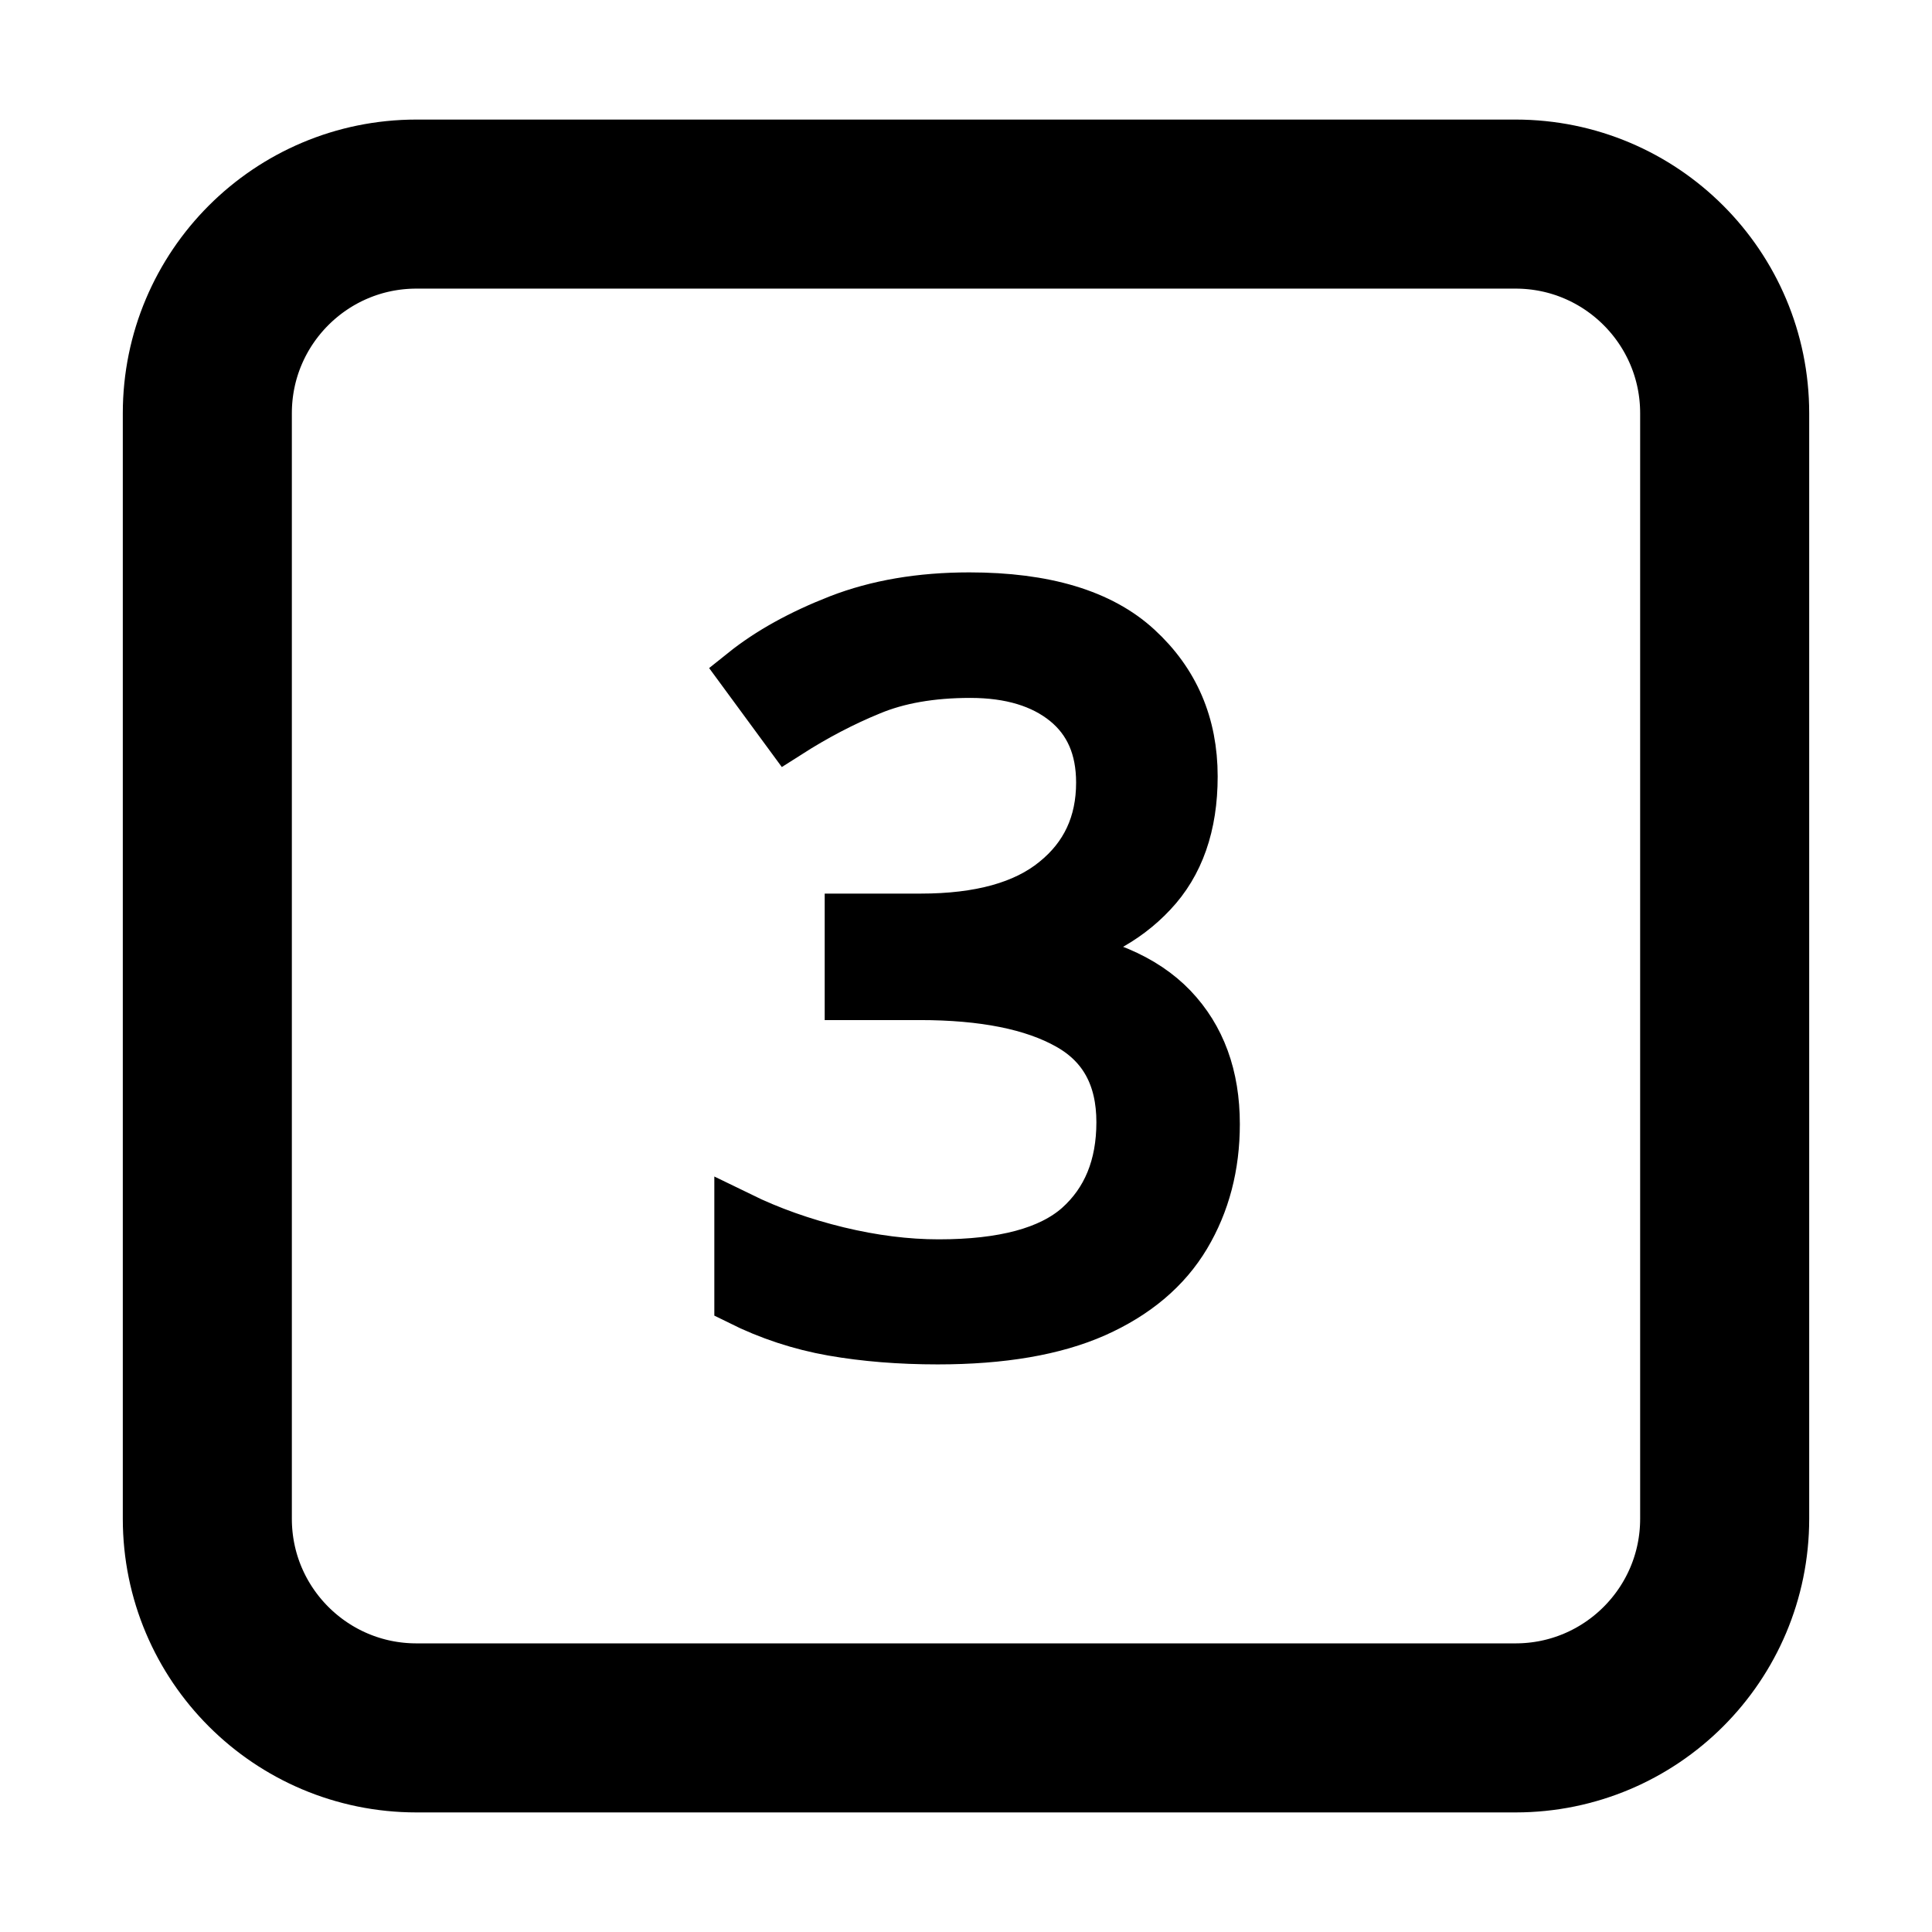
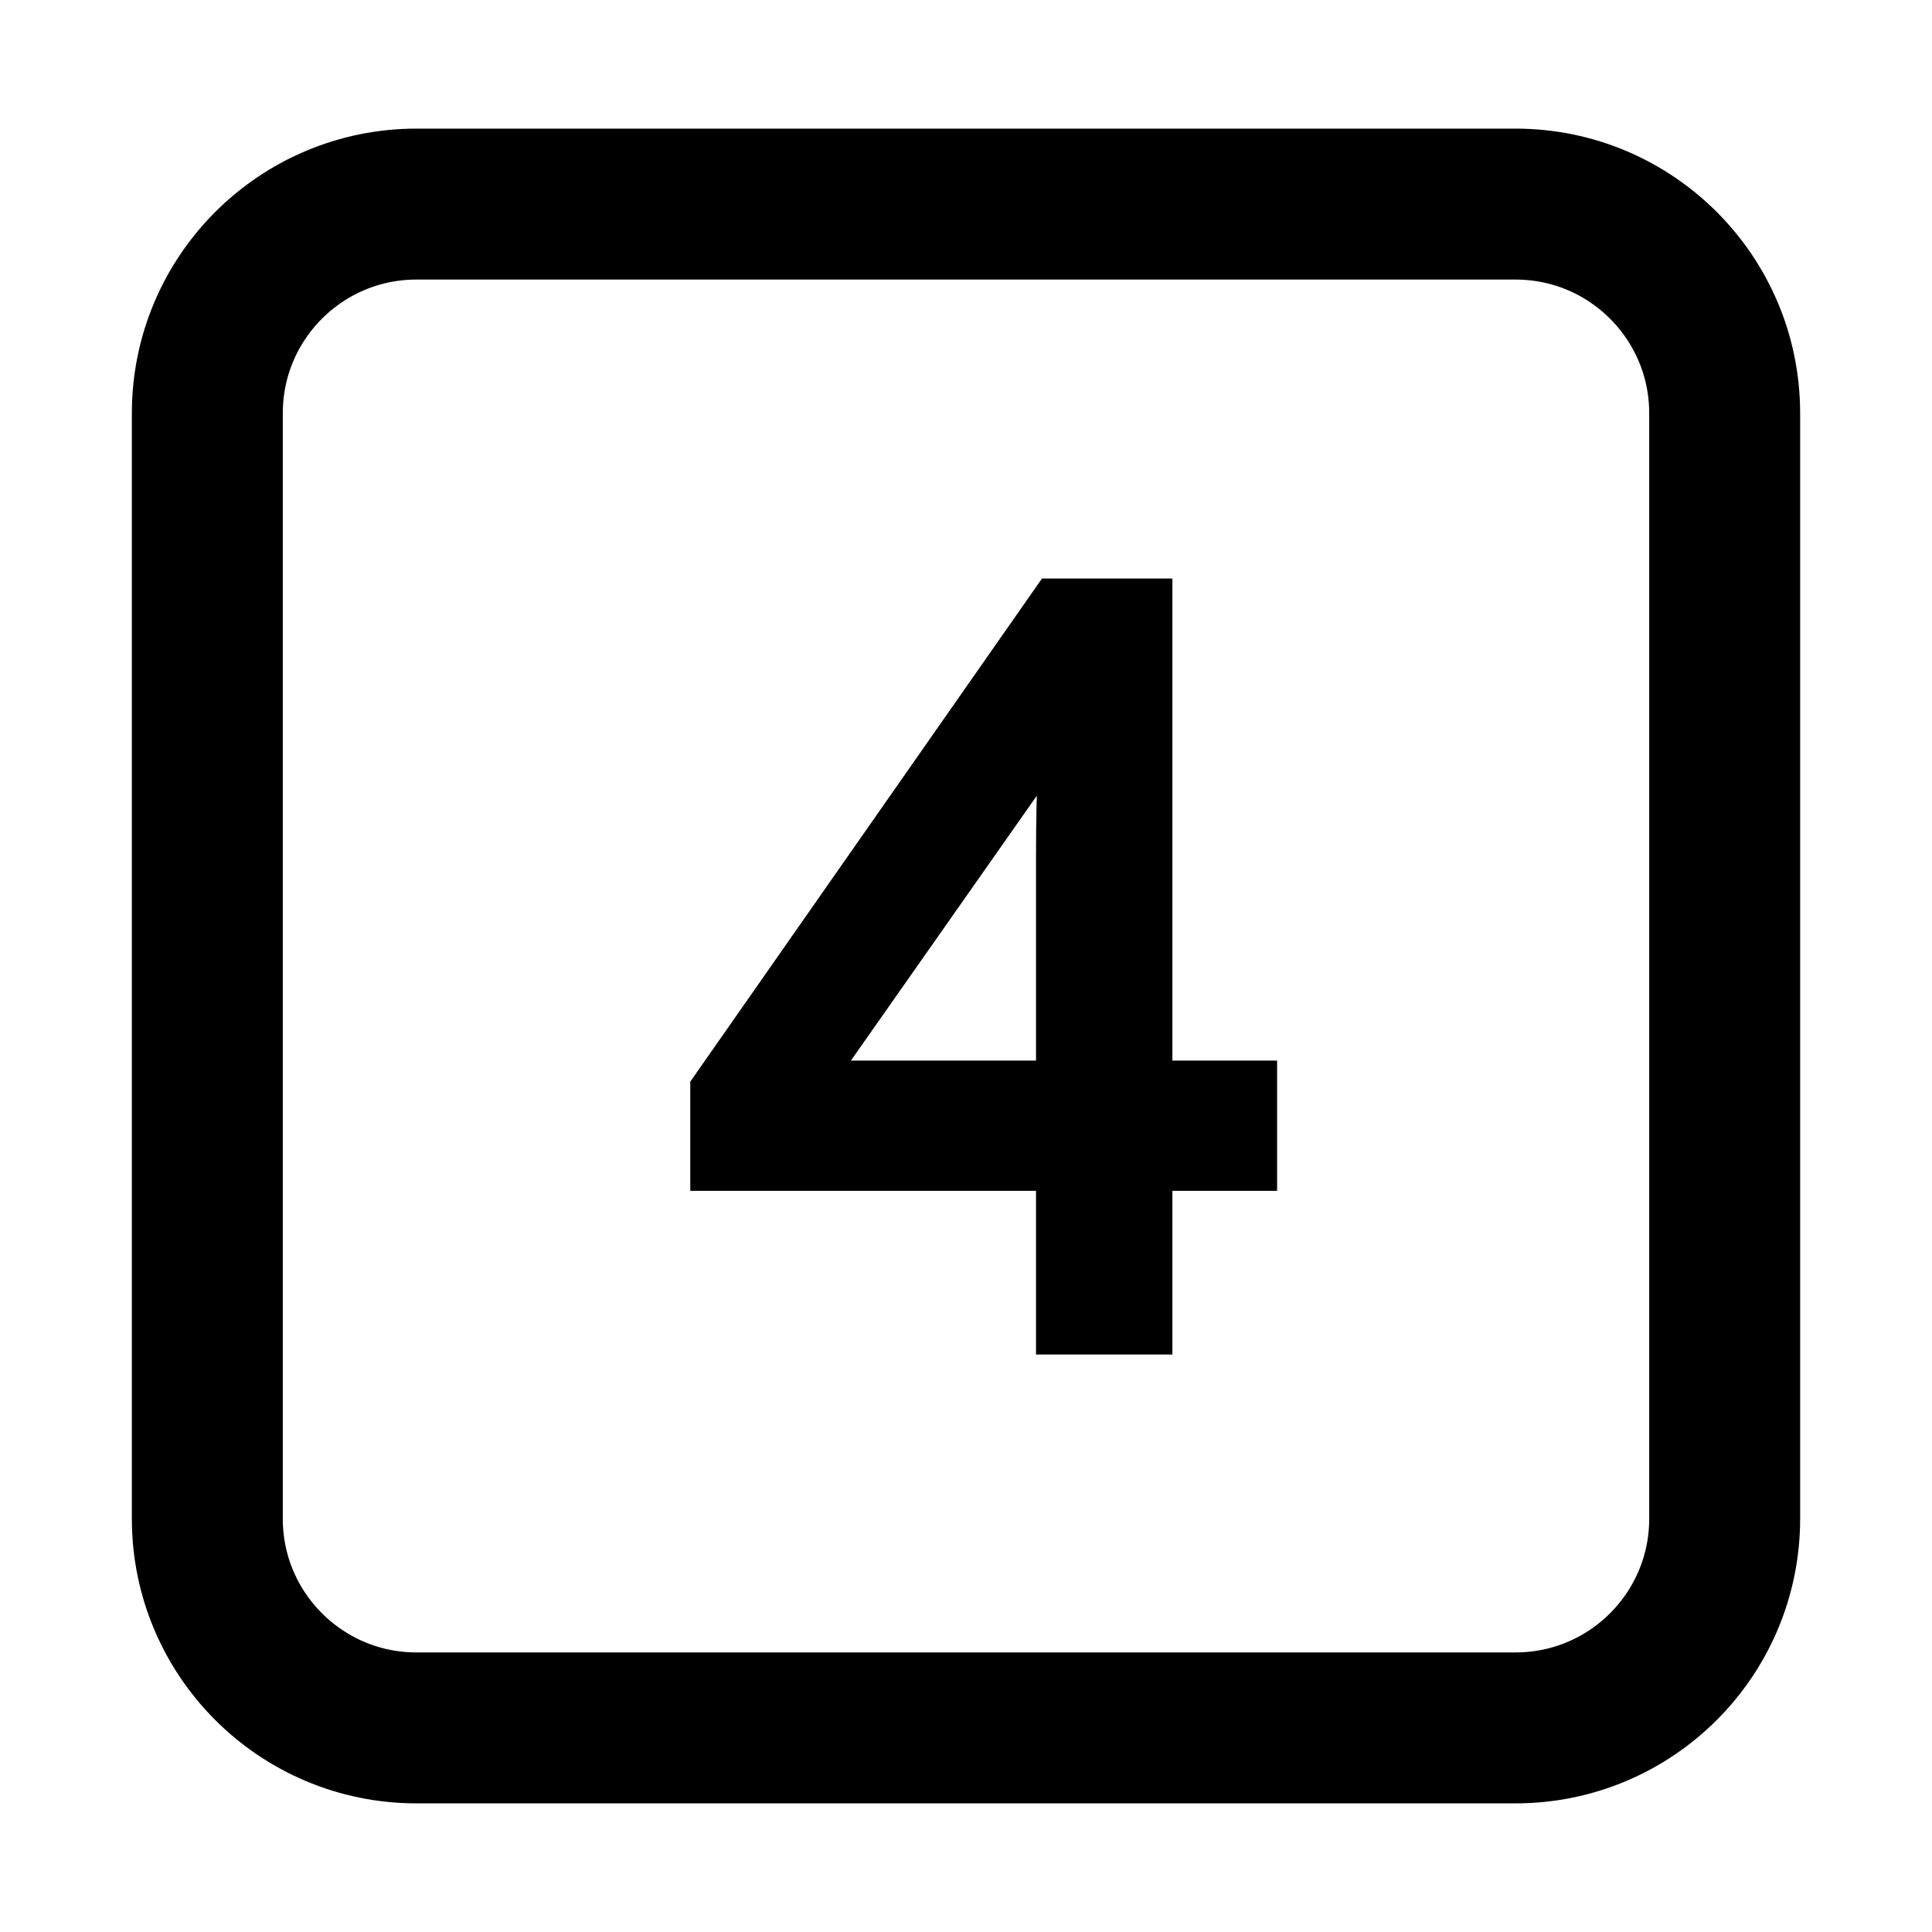
<svg xmlns="http://www.w3.org/2000/svg" width="64" height="64" id="svg4341" version="1.1">
  <defs id="defs4343" />
  <g id="layer1" transform="translate(0,-988.3622)">
-     <path style="fill:none;stroke:none;stroke-width:5;stroke-linecap:round;stroke-linejoin:round;stroke-miterlimit:4;stroke-opacity:1;stroke-dasharray:none;stroke-dashoffset:0;fill-opacity:1" id="path3795" d="m 55.893,32.214 a 24.821,24.821 0 1 1 -49.643,0 24.821,24.821 0 1 1 49.643,0 z" transform="translate(0.9285717,988.1479)" />
-     <rect style="fill:none;stroke:#000000;stroke-width:5.6;stroke-miterlimit:4;stroke-opacity:1;stroke-dasharray:none;fill-opacity:1" id="rect3801" width="50.264" height="50.478" x="6.868" y="995.123" ry="6.928" />
+     <path style="fill:none;stroke:none;stroke-width:5;stroke-linecap:round;stroke-linejoin:round;stroke-miterlimit:4;stroke-opacity:1;stroke-dasharray:none;stroke-dashoffset:0;fill-opacity:1" id="path3795" d="m 55.893,32.214 c 0,13.708 -11.113,24.821 -24.821,24.821 C 17.363,57.036 6.25,45.923 6.25,32.214 6.25,18.506 17.363,7.393 31.071,7.393 c 13.708,0 24.821,11.113 24.821,24.821 z" transform="translate(0.9285717,988.1479)" />
+     <rect style="fill:none;stroke:#000000;stroke-width:5;stroke-miterlimit:4;stroke-opacity:1;stroke-dasharray:none;fill-opacity:1" id="rect3801" width="50.264" height="50.478" x="6.868" y="995.123" ry="6.928" />
    <text xml:space="preserve" style="font-size:10.043px;font-style:normal;font-weight:normal;line-height:125%;letter-spacing:0px;word-spacing:0px;fill:#000000;fill-opacity:1;stroke:#000000;stroke-width:1.674;stroke-miterlimit:4;stroke-opacity:1;stroke-dasharray:none;font-family:Sans" x="23" y="1032.393" id="text3019">
-       <tspan id="tspan3021" x="23" y="1032.393" style="font-size:33.476px;fill:#000000;fill-opacity:1;stroke:#000000;stroke-width:1.674;stroke-miterlimit:4;stroke-opacity:1;stroke-dasharray:none">3</tspan>
+       <tspan id="tspan3021" x="23" y="1032.393" style="font-size:33.476px;fill:#000000;fill-opacity:1;stroke:#000000;stroke-width:1.674;stroke-miterlimit:4;stroke-opacity:1;stroke-dasharray:none">4</tspan>
    </text>
  </g>
</svg>
